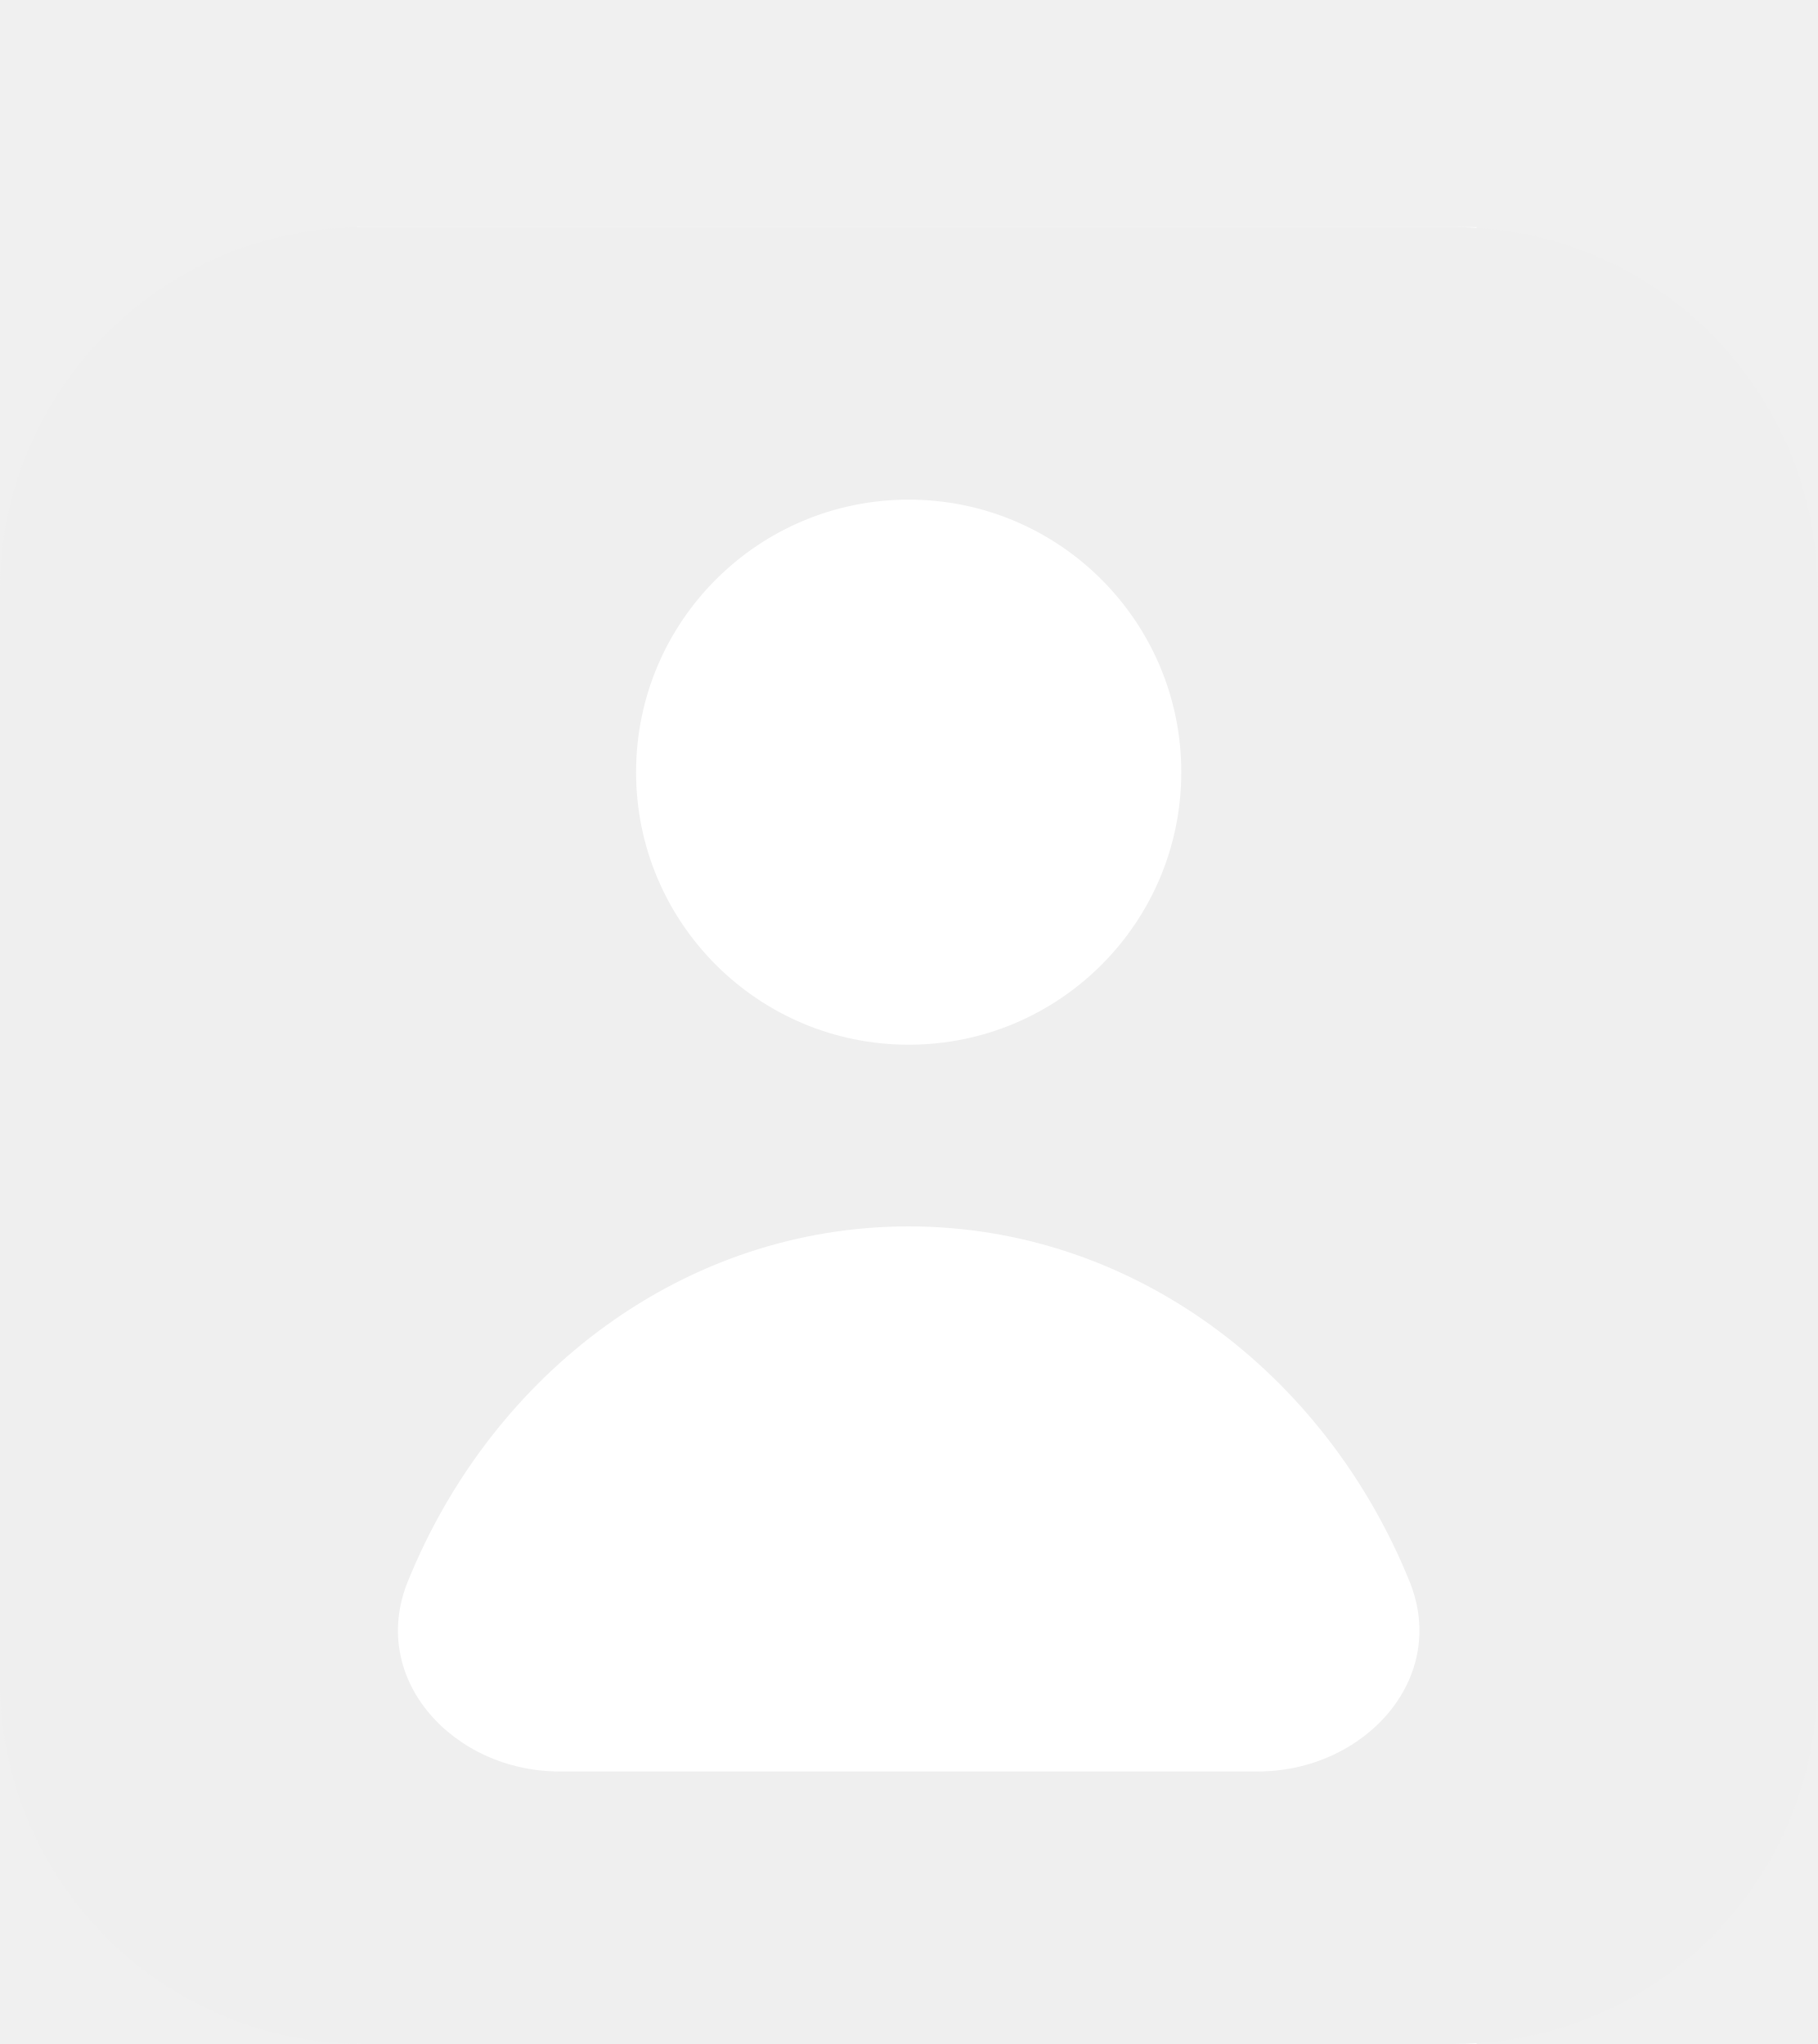
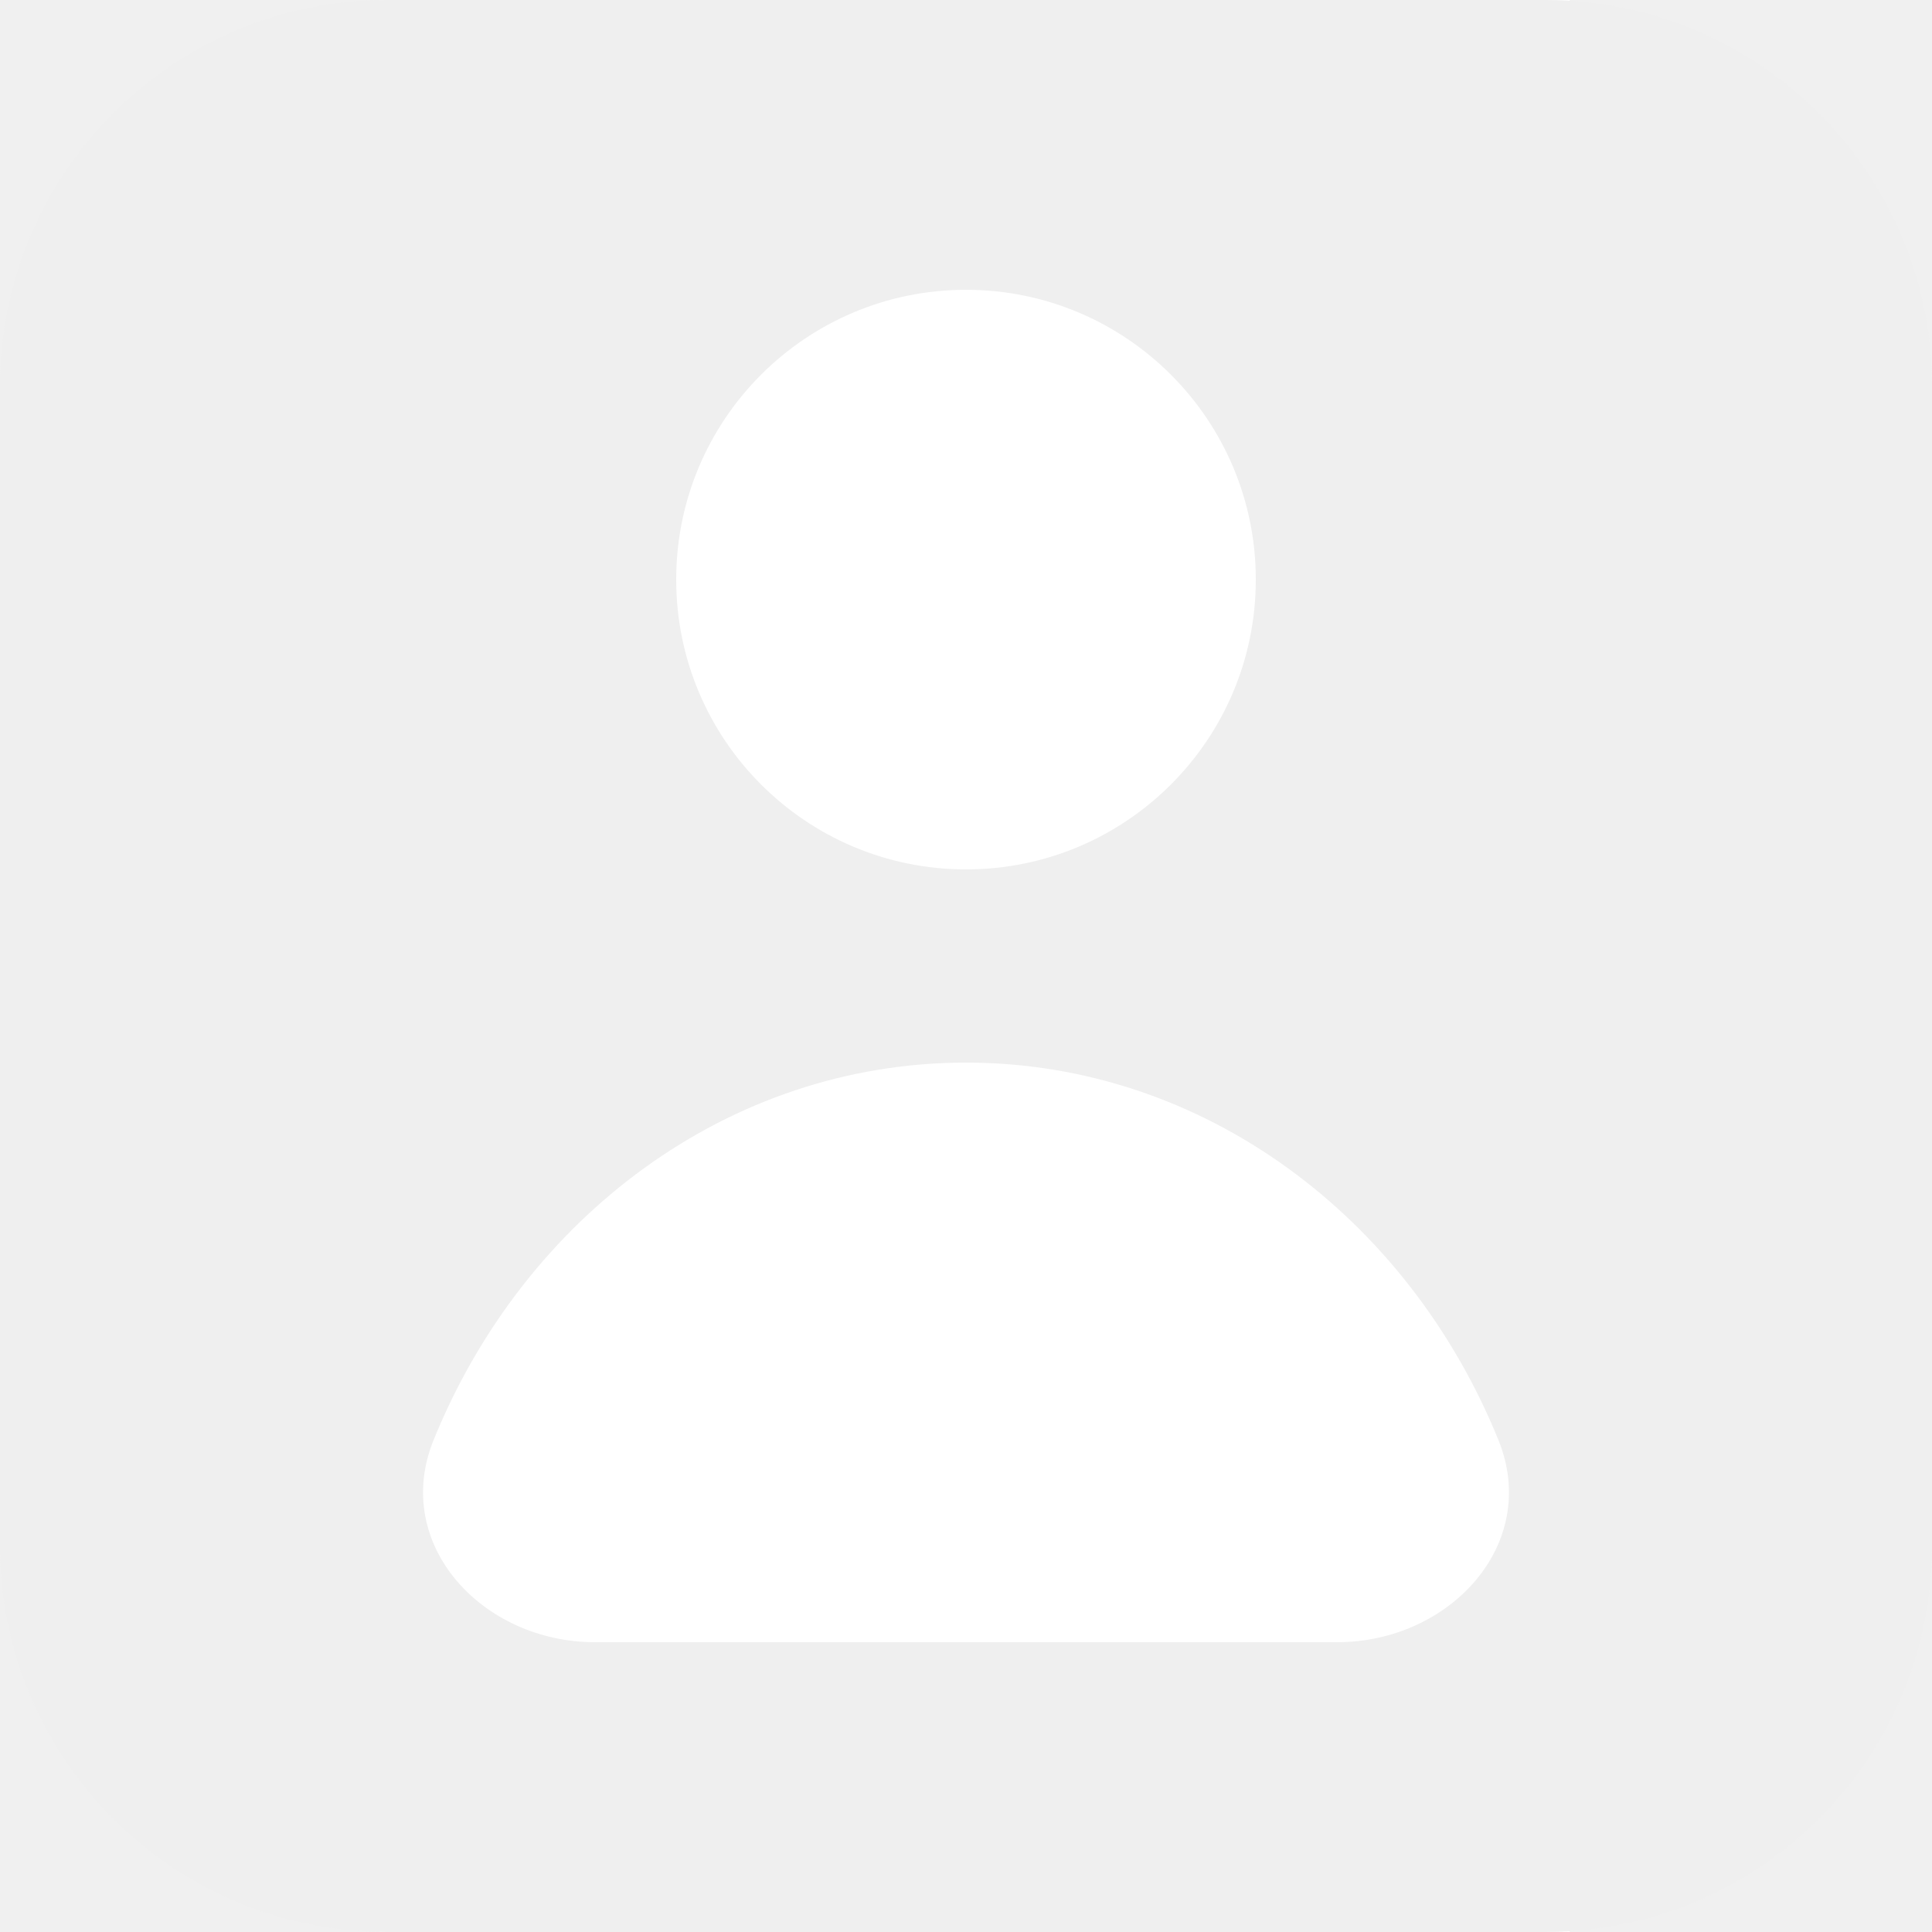
- <svg xmlns="http://www.w3.org/2000/svg" width="112" height="126" viewBox="0 0 112 126" fill="none">
-   <rect x="22" y="14" width="69" height="112" fill="white" />
-   <path fill-rule="evenodd" clip-rule="evenodd" d="M89.6 14H22.4C10.029 14 0 24.029 0 36.4V103.6C0 114.04 7.142 122.811 16.806 125.296C18.594 125.756 20.469 126 22.4 126H89.6C91.531 126 93.406 125.756 95.194 125.296C104.858 122.811 112 114.04 112 103.6V36.4C112 24.029 101.971 14 89.6 14ZM56 75.6C69.785 75.6 81.638 84.594 86.865 97.48C89.315 103.521 84.037 109.2 77.518 109.2H34.482C27.963 109.2 22.685 103.521 25.136 97.48C30.362 84.594 42.215 75.6 56 75.6ZM56 30.8C65.278 30.8 72.8 38.322 72.8 47.6C72.8 56.878 65.278 64.4 56 64.4C46.722 64.4 39.2 56.878 39.2 47.6C39.2 38.322 46.722 30.8 56 30.8Z" fill="#EFEFEF" />
+ <svg xmlns="http://www.w3.org/2000/svg" width="112" height="112" viewBox="0 0 112 112" fill="none">
+   <rect x="22" width="69" height="112" fill="white" />
+   <path fill-rule="evenodd" clip-rule="evenodd" d="M89.6 0H22.4C10.029 0 0 10.029 0 22.4V89.6C0 100.04 7.142 108.811 16.806 111.296C18.594 111.756 20.469 112 22.4 112H89.6C91.531 112 93.406 111.756 95.194 111.296C104.858 108.811 112 100.04 112 89.6V22.4C112 10.029 101.971 0 89.6 0ZM56 61.6C69.785 61.6 81.638 70.594 86.865 83.48C89.315 89.522 84.037 95.2 77.518 95.2H34.482C27.963 95.2 22.685 89.522 25.136 83.48C30.362 70.594 42.215 61.6 56 61.6ZM56 16.8C65.278 16.8 72.8 24.322 72.8 33.6C72.8 42.878 65.278 50.4 56 50.4C46.722 50.4 39.2 42.878 39.2 33.6C39.2 24.322 46.722 16.8 56 16.8Z" fill="#EFEFEF" />
</svg>
